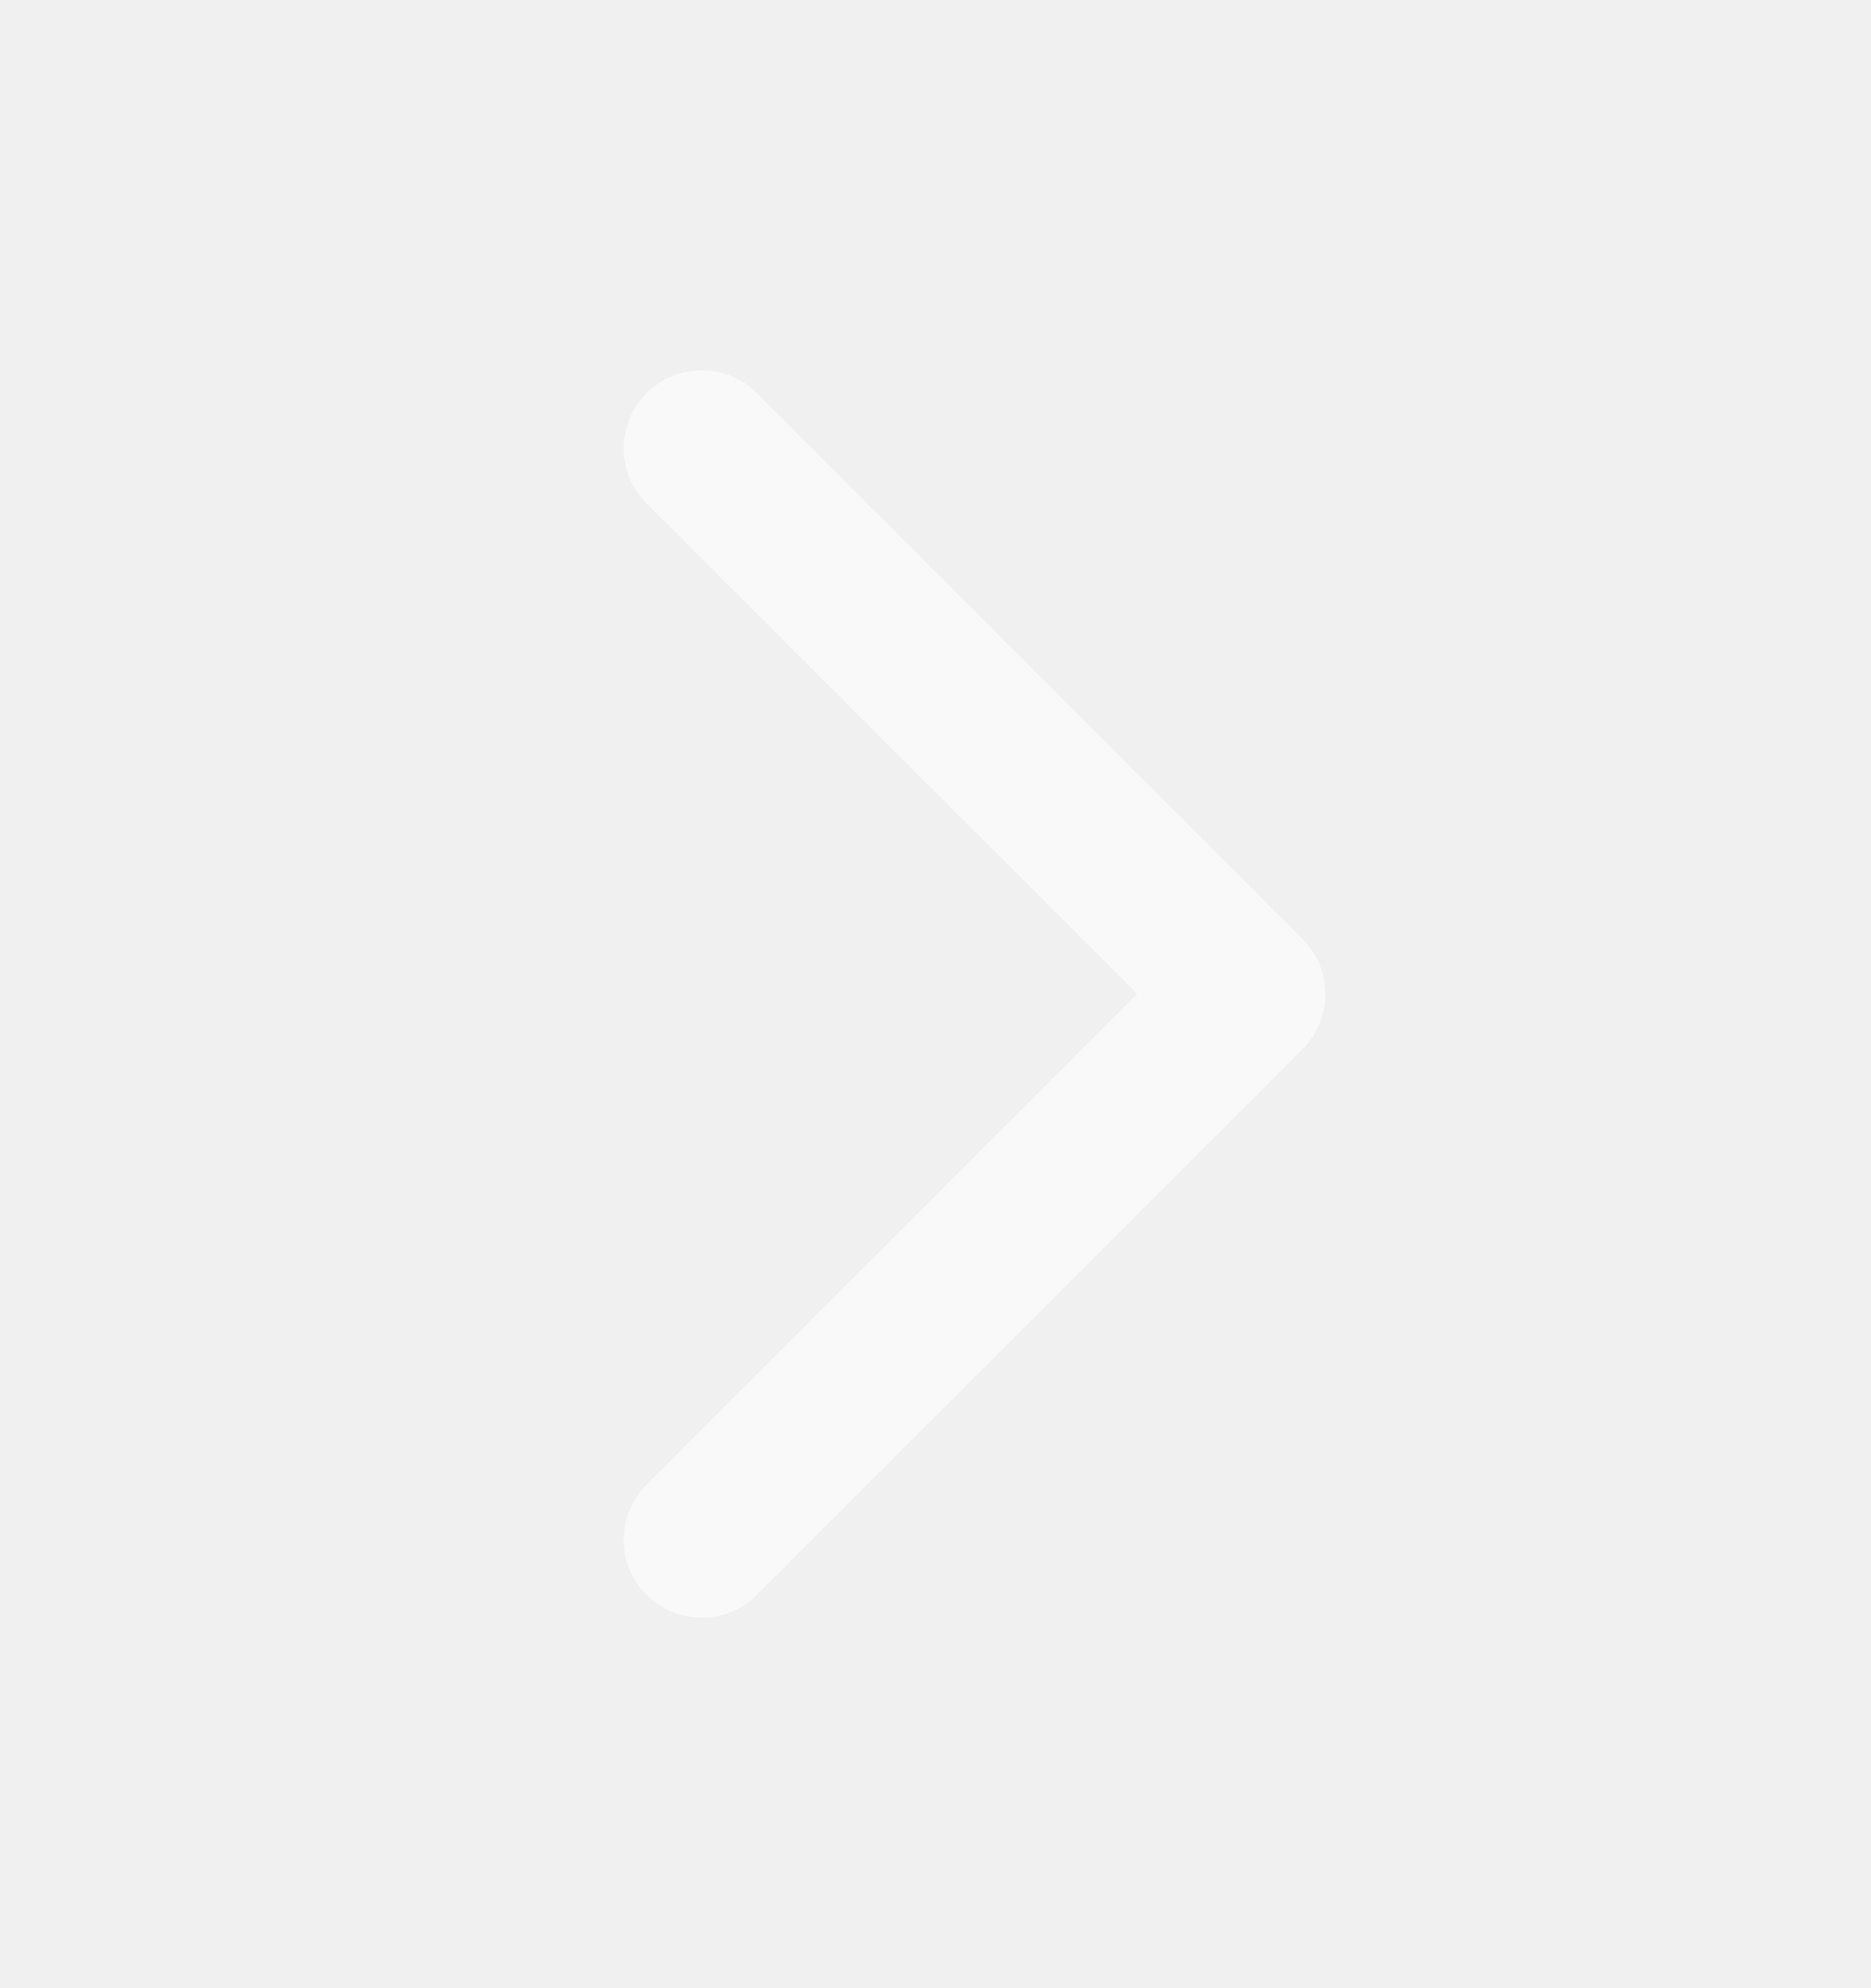
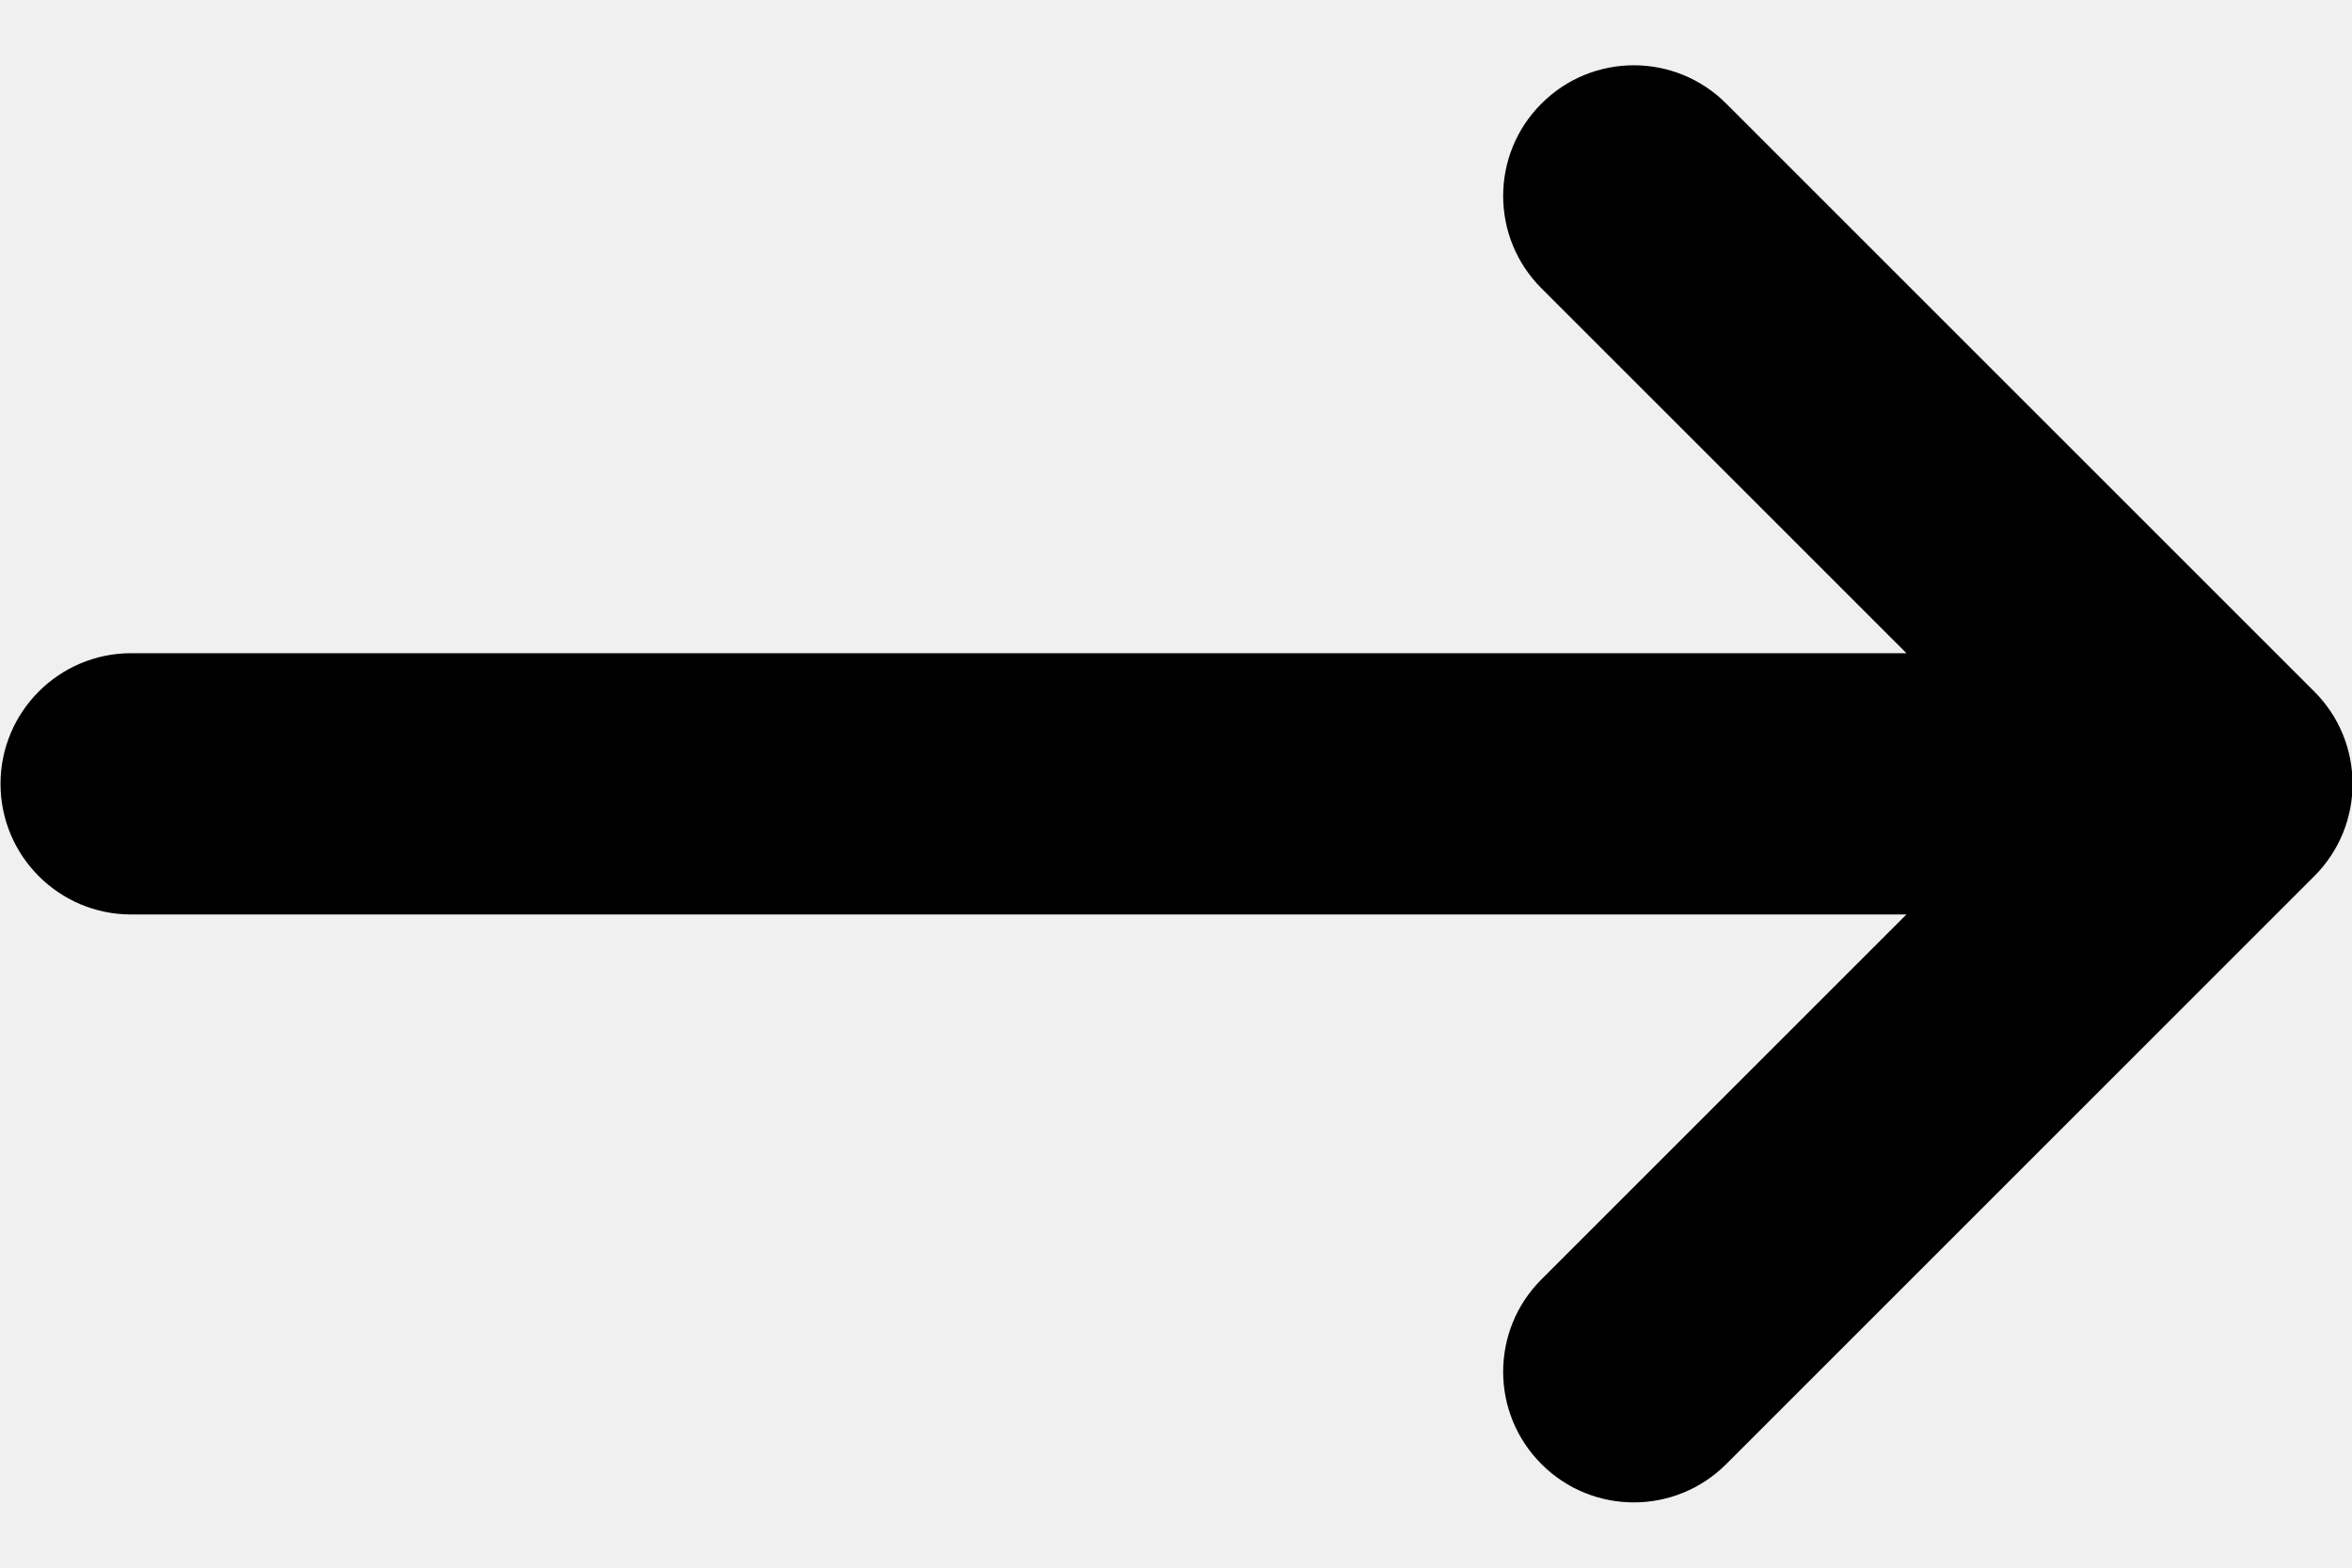
- <svg xmlns="http://www.w3.org/2000/svg" width="16" height="17" viewBox="0 0 16 17" fill="none">
-   <g opacity="0.6">
-     <path fill-rule="evenodd" clip-rule="evenodd" d="M5.529 3.362C5.79 3.102 6.212 3.102 6.472 3.362L11.139 8.029C11.399 8.289 11.399 8.711 11.139 8.972L6.472 13.638C6.212 13.899 5.79 13.899 5.529 13.638C5.269 13.378 5.269 12.956 5.529 12.696L9.725 8.5L5.529 4.305C5.269 4.045 5.269 3.623 5.529 3.362Z" fill="white" />
-   </g>
+ <svg xmlns="http://www.w3.org/2000/svg" width="18" height="12" viewBox="0 0 18 12" fill="none">
+   <path fill-rule="evenodd" clip-rule="evenodd" d="M11.797 0.793C12.187 0.402 12.82 0.402 13.211 0.793L17.711 5.293C18.102 5.683 18.102 6.317 17.711 6.707L13.211 11.207C12.82 11.598 12.187 11.598 11.797 11.207C11.406 10.817 11.406 10.183 11.797 9.793L14.59 7H1.004C0.452 7 0.004 6.552 0.004 6C0.004 5.448 0.452 5 1.004 5H14.59L11.797 2.207C11.406 1.817 11.406 1.183 11.797 0.793Z" fill="black" />
</svg>
